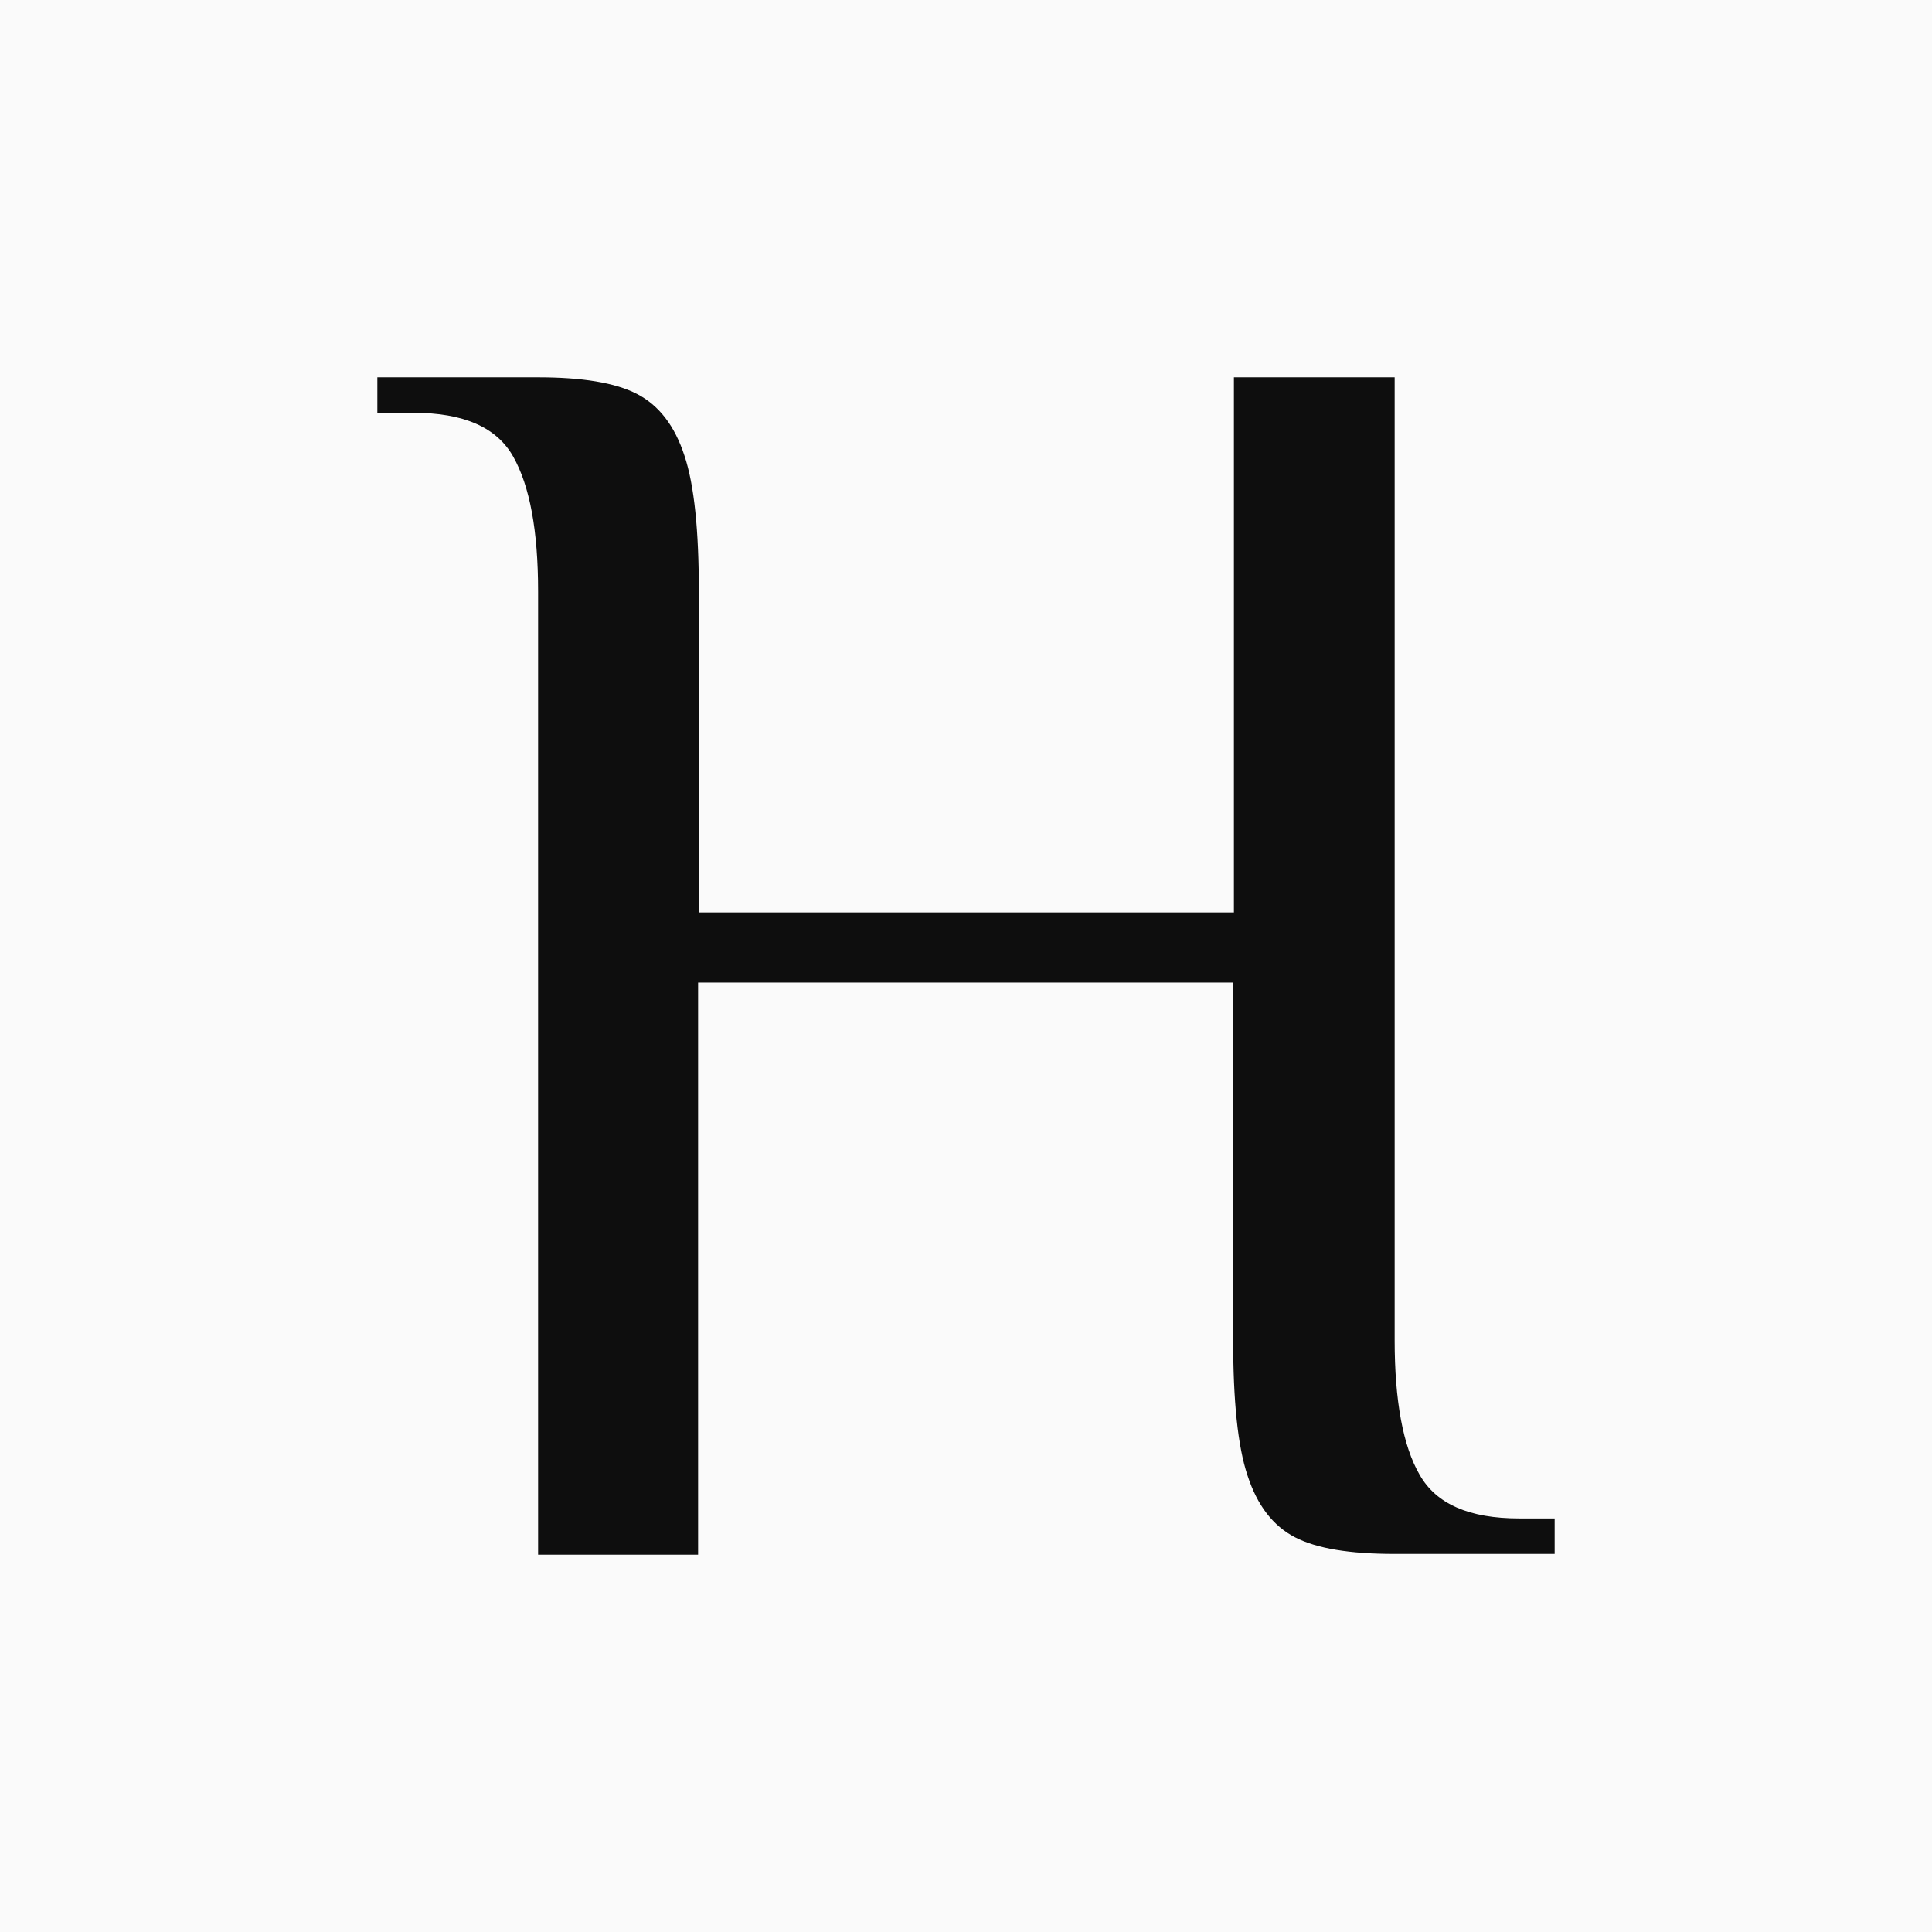
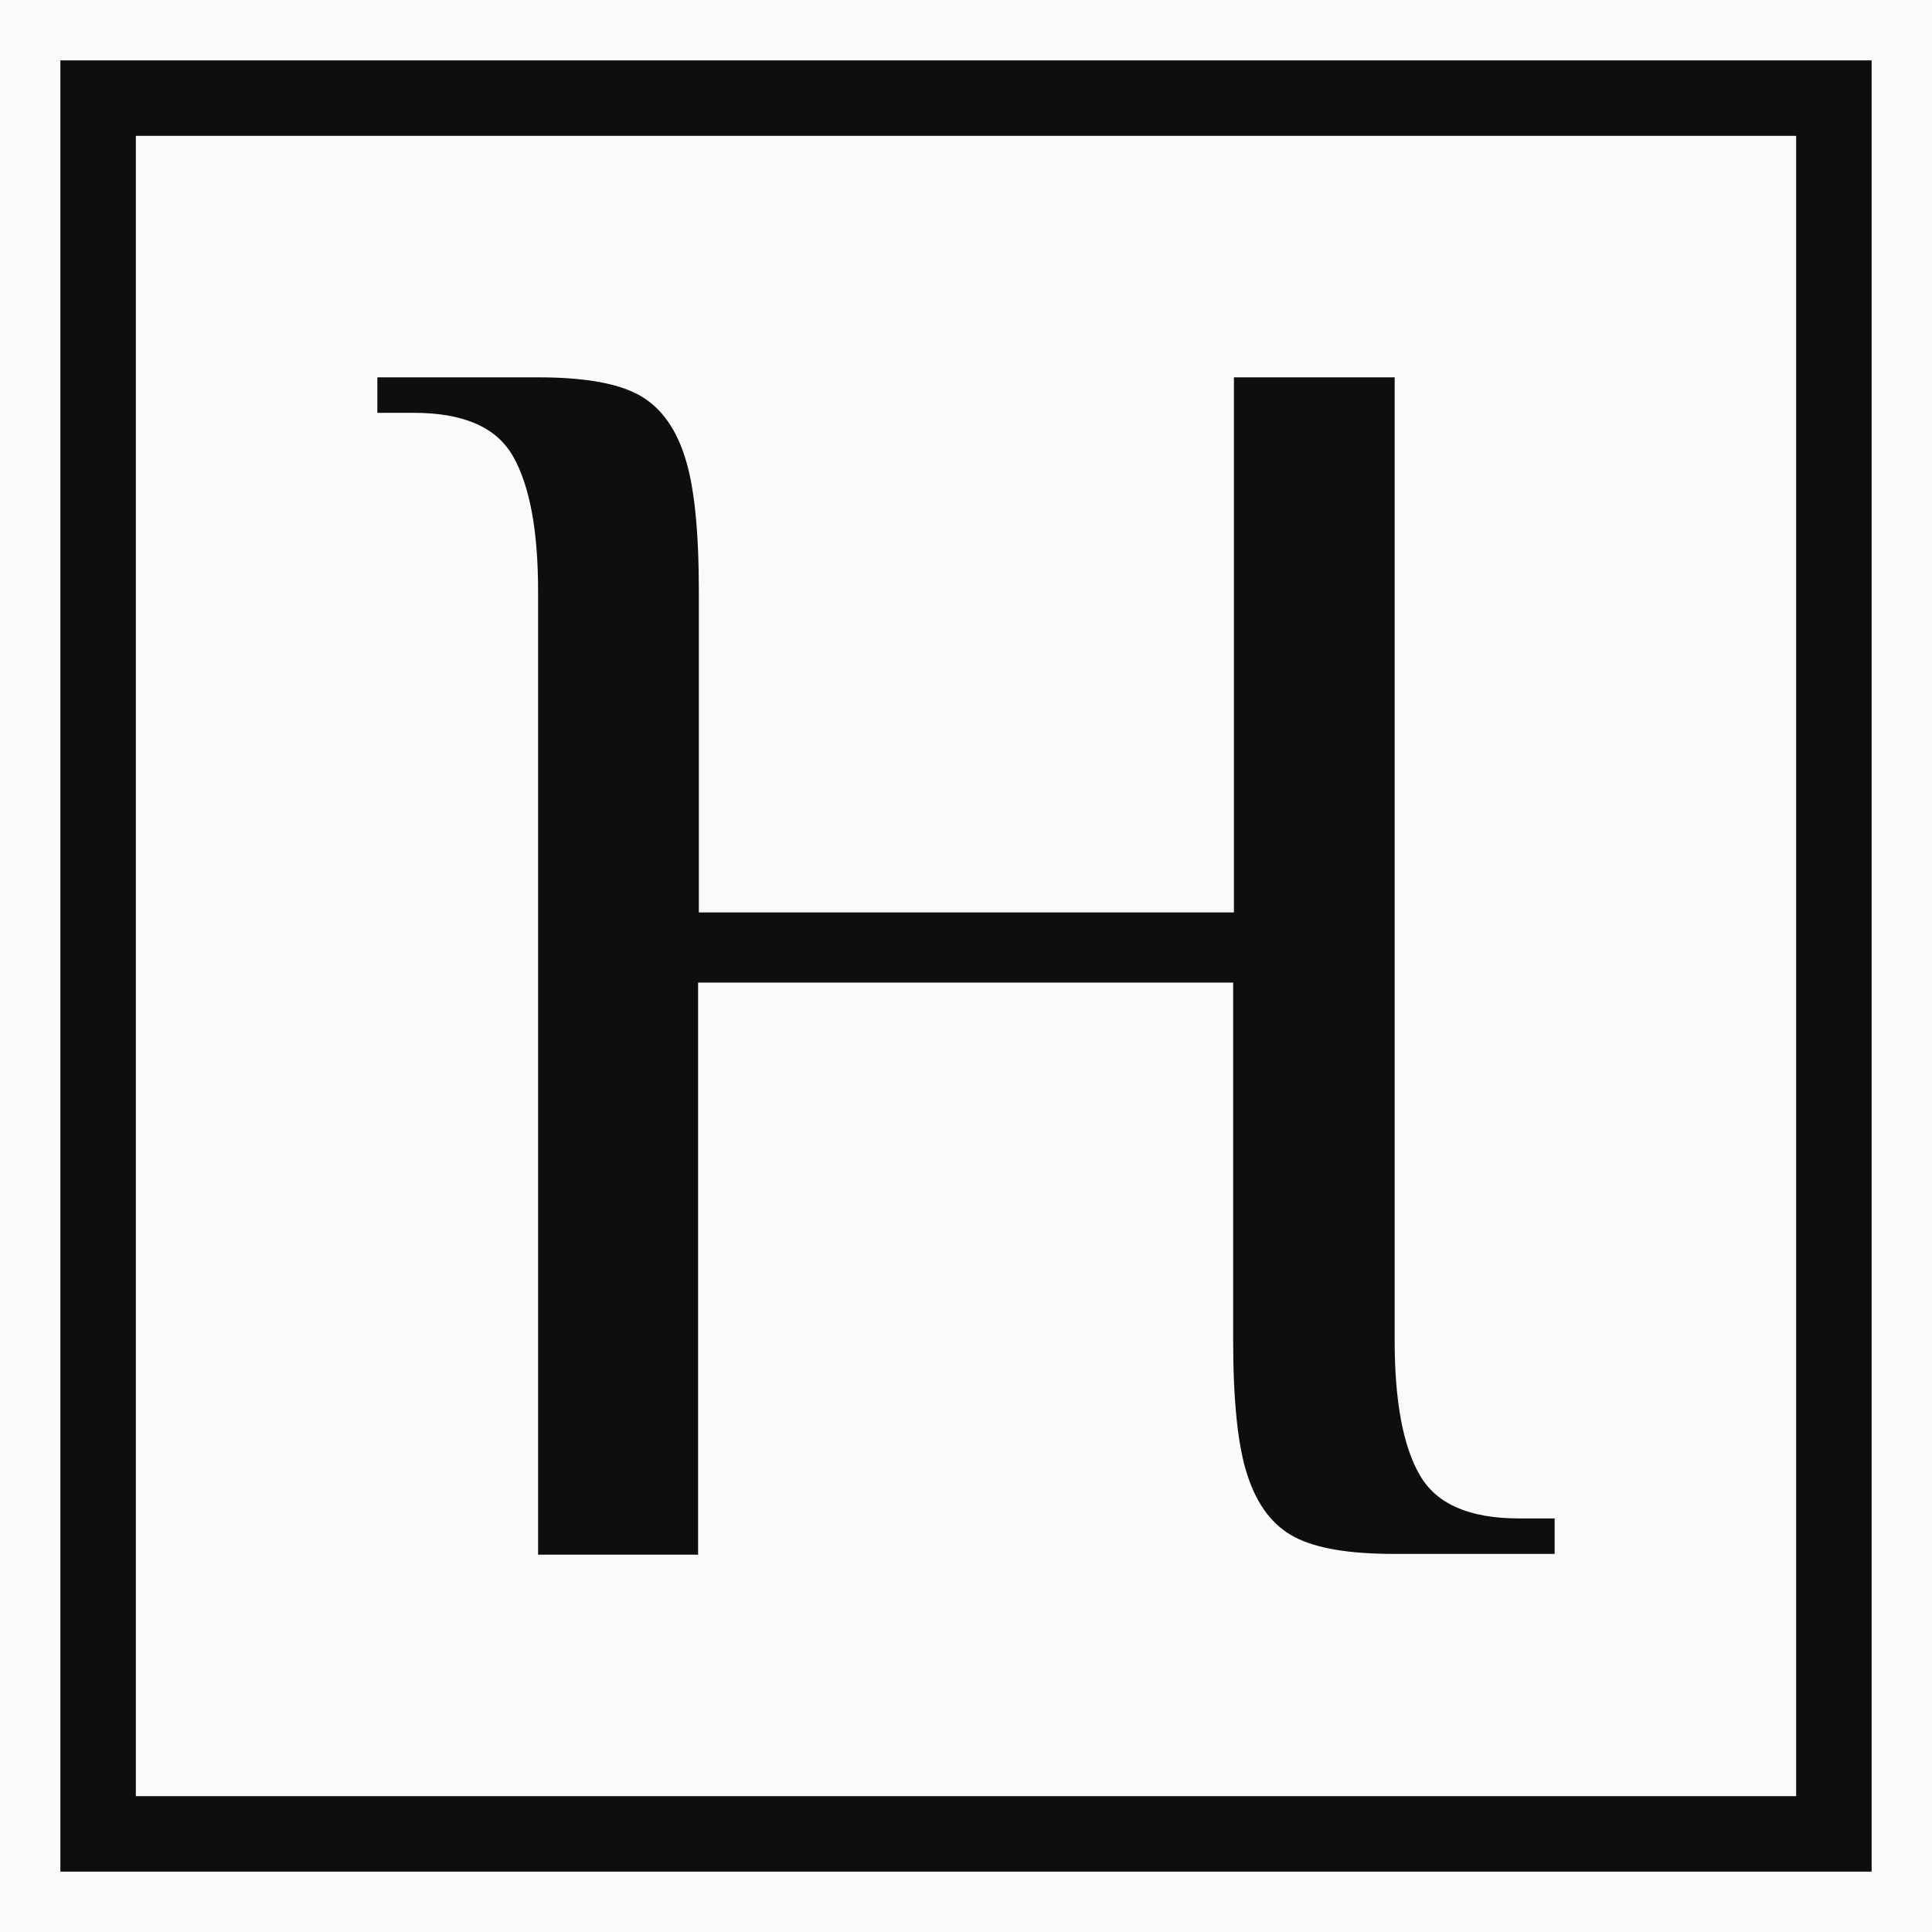
<svg xmlns="http://www.w3.org/2000/svg" id="heckler" version="1.0" x="0" y="0" viewBox="0 0 256 256" xml:space="preserve">
  <rect fill="#fafafa" width="100%" height="100%" />
+   <rect fill="transparent" stroke="#0e0e0e" stroke-width="10" x="13" y="13" width="230" height="230" />
  <path fill="#0e0e0e" d="M68,60.5c-2.2-3.9-6.6-5.8-13.2-5.8H50V50h21.3c5.8,0,10.2,0.7,13.1,2.2c2.9,1.5,5,4.2,6.3,8.2c1.3,3.9,1.9,9.9,1.9,18v42.5h70.9V50h21.3v127.6c0,8,1.1,14,3.3,17.8c2.2,3.9,6.6,5.8,13.2,5.8h4.7v4.7h-21.3c-5.8,0-10.2-0.7-13.1-2.2c-2.9-1.5-5-4.2-6.3-8.2c-1.3-3.9-1.9-9.9-1.9-18v-47.3H92.5V206H71.3V78.4C71.3,70.3,70.2,64.4,68,60.5z" />
</svg>
